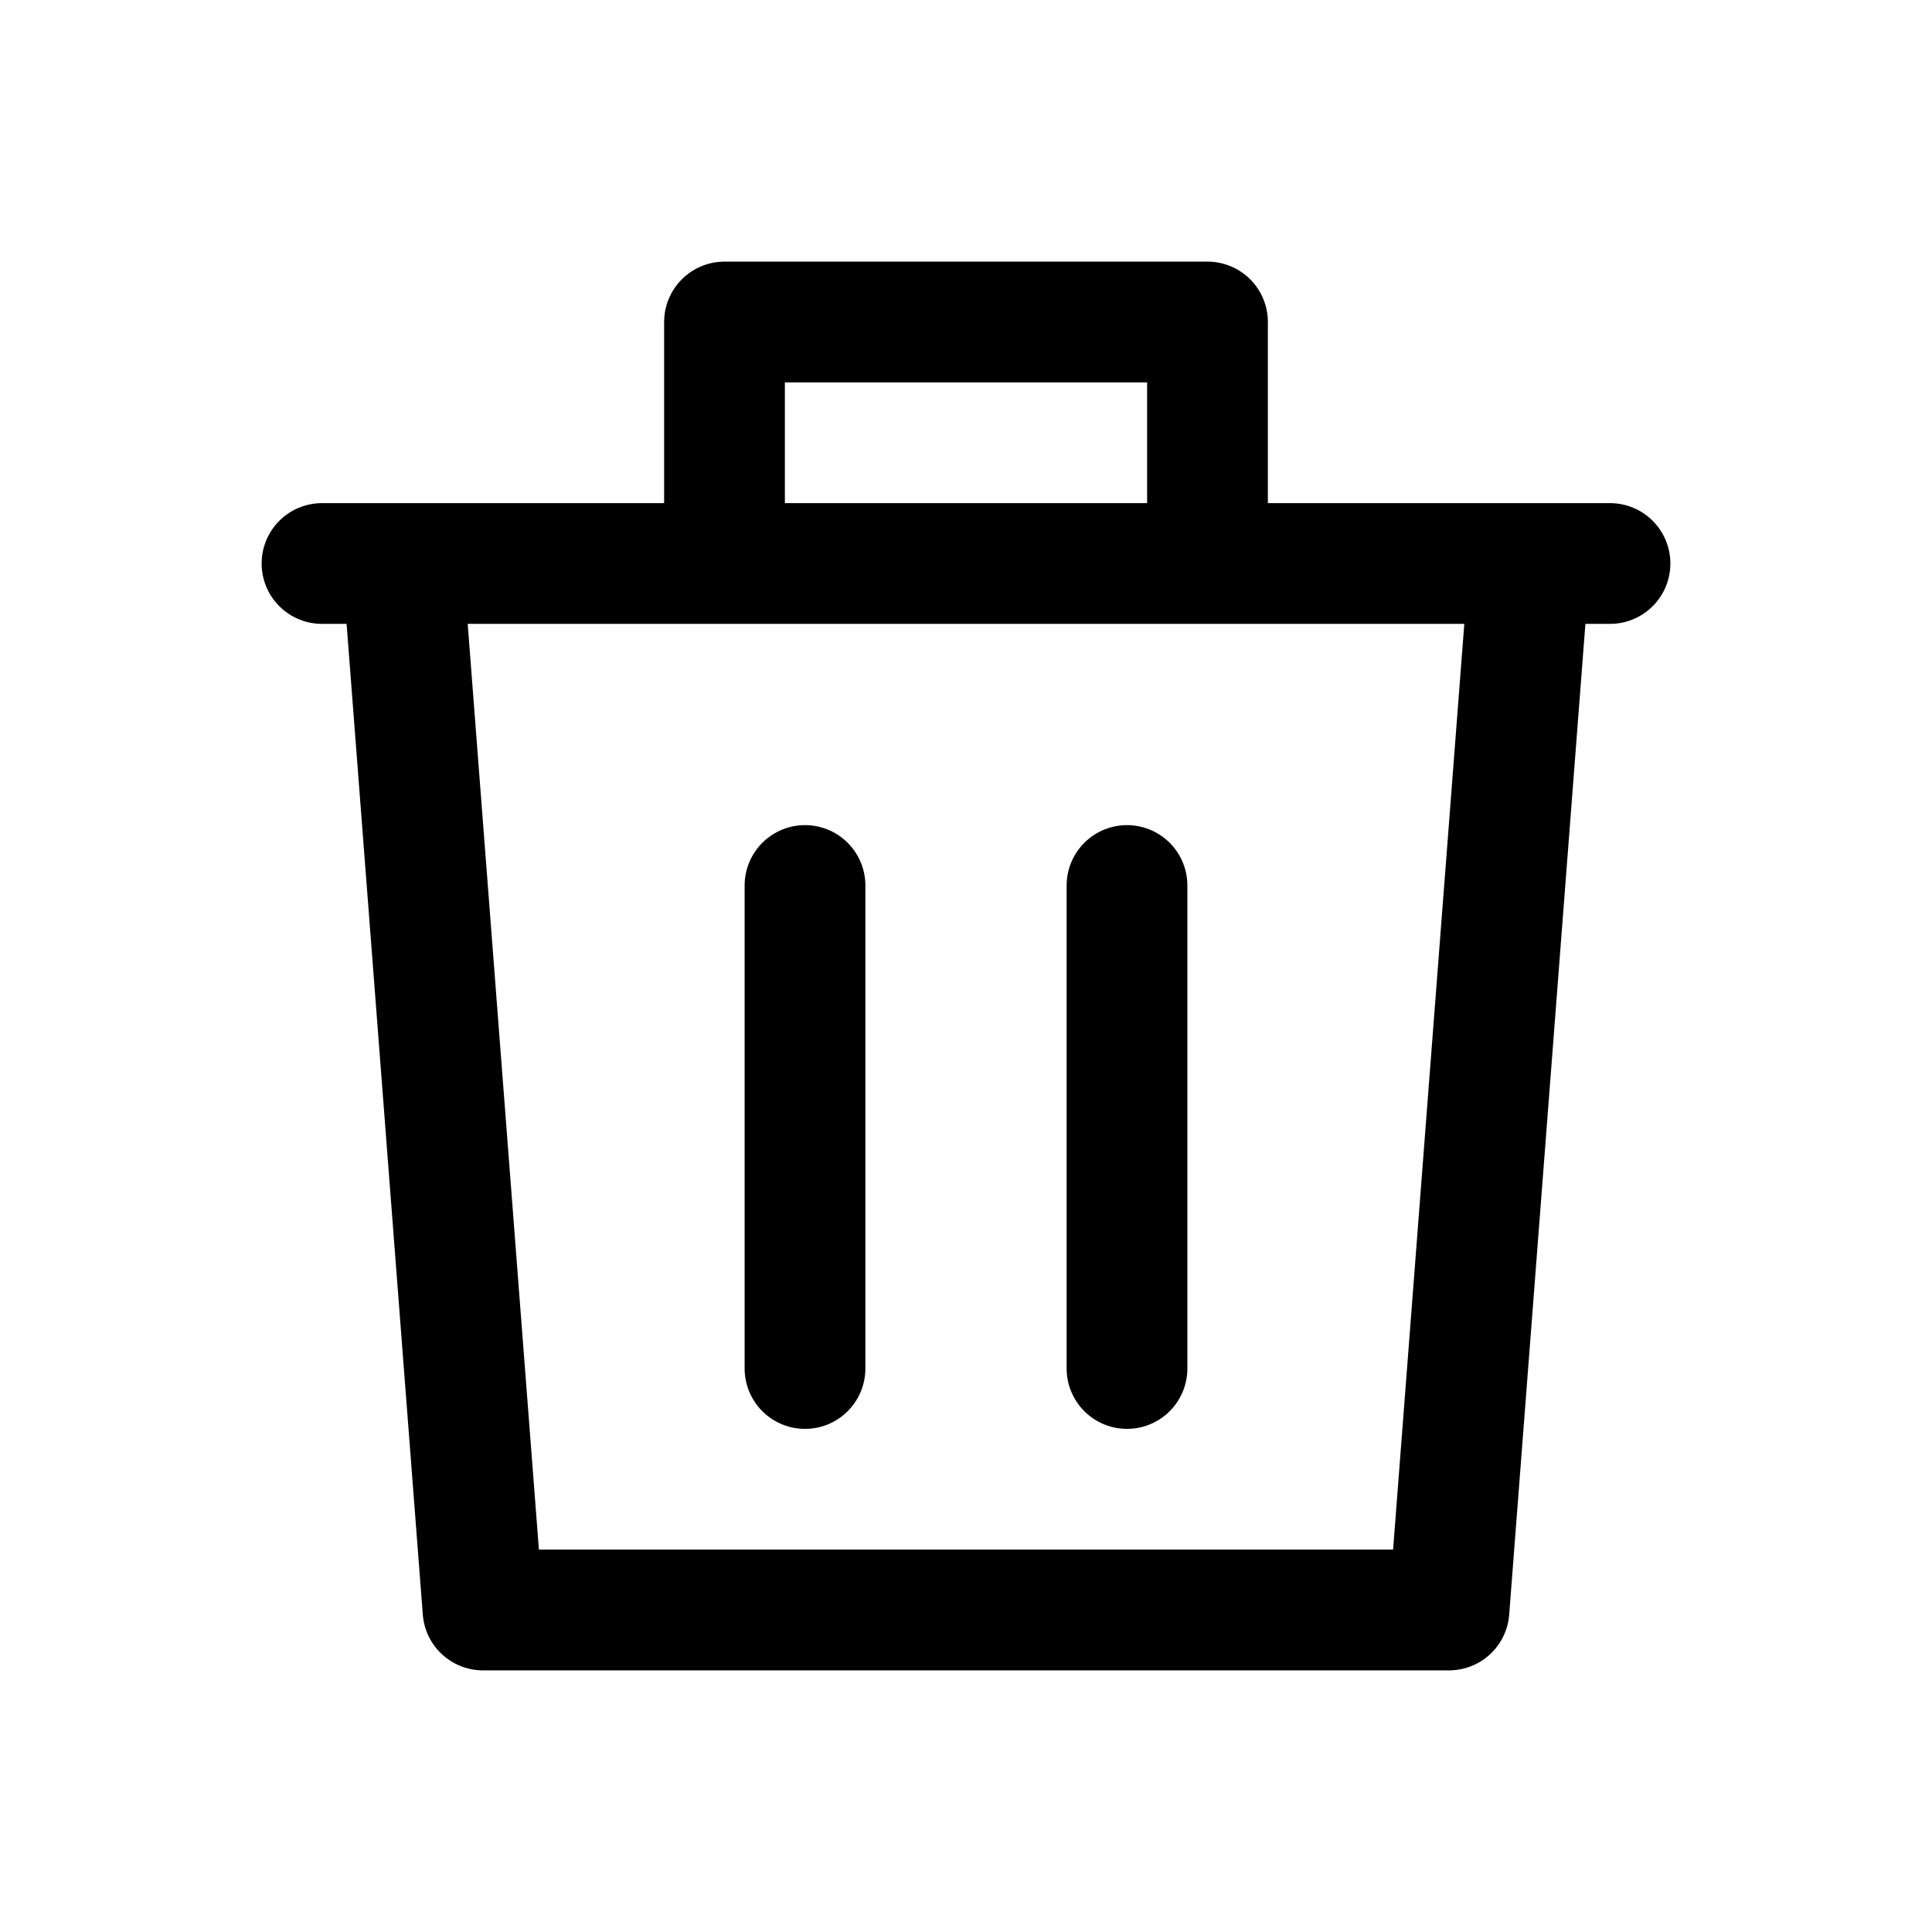
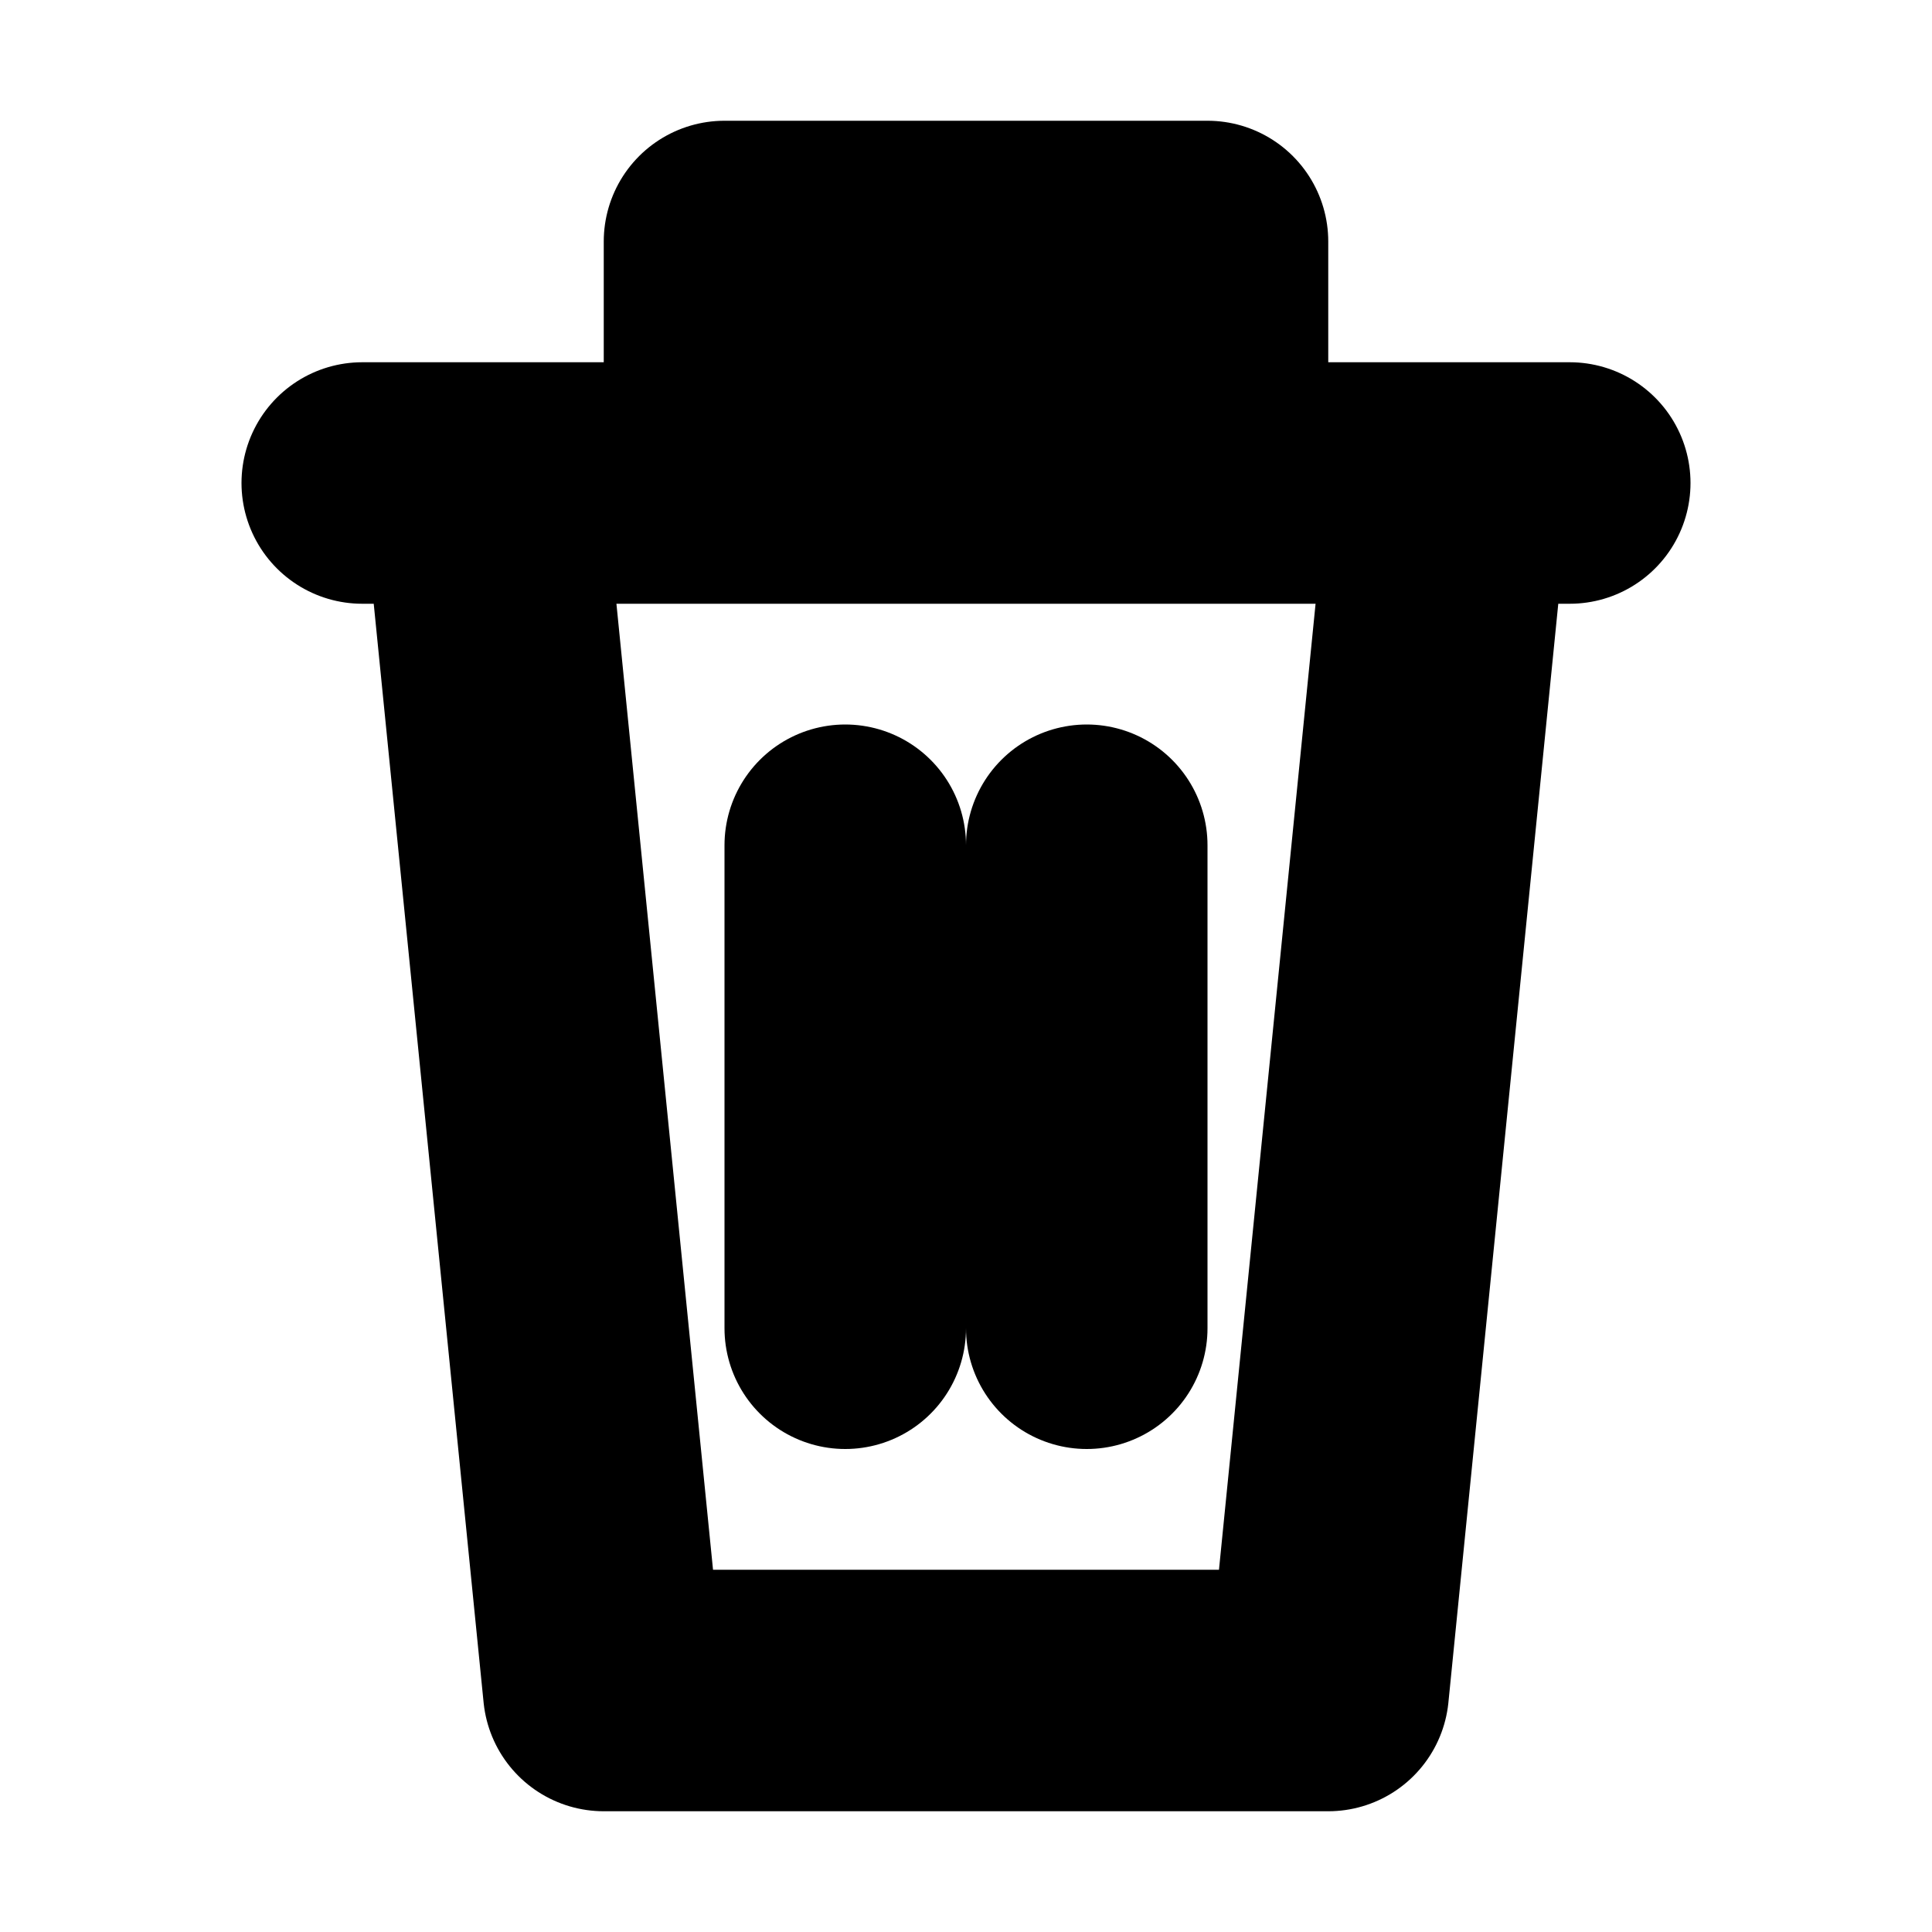
- <svg xmlns="http://www.w3.org/2000/svg" viewBox="0 0 24 24" fill="none" stroke="#000" stroke-width="1.5" stroke-linecap="round" stroke-linejoin="round">
-   <path d="M4 7h16M10 11v6M14 11v6M5 7l1 13h12l1-13M9 7V4h6v3" />
+ <svg xmlns="http://www.w3.org/2000/svg" viewBox="0 0 24 24" fill="none" stroke="#000" stroke-width="3" stroke-linecap="round" stroke-linejoin="round">
+   <path d="M4.5 6h15M9 6V3h6v3M6 6l1.5 15h9L18 6M10.5 10.5v6M13.5 10.5v6" />
</svg>
